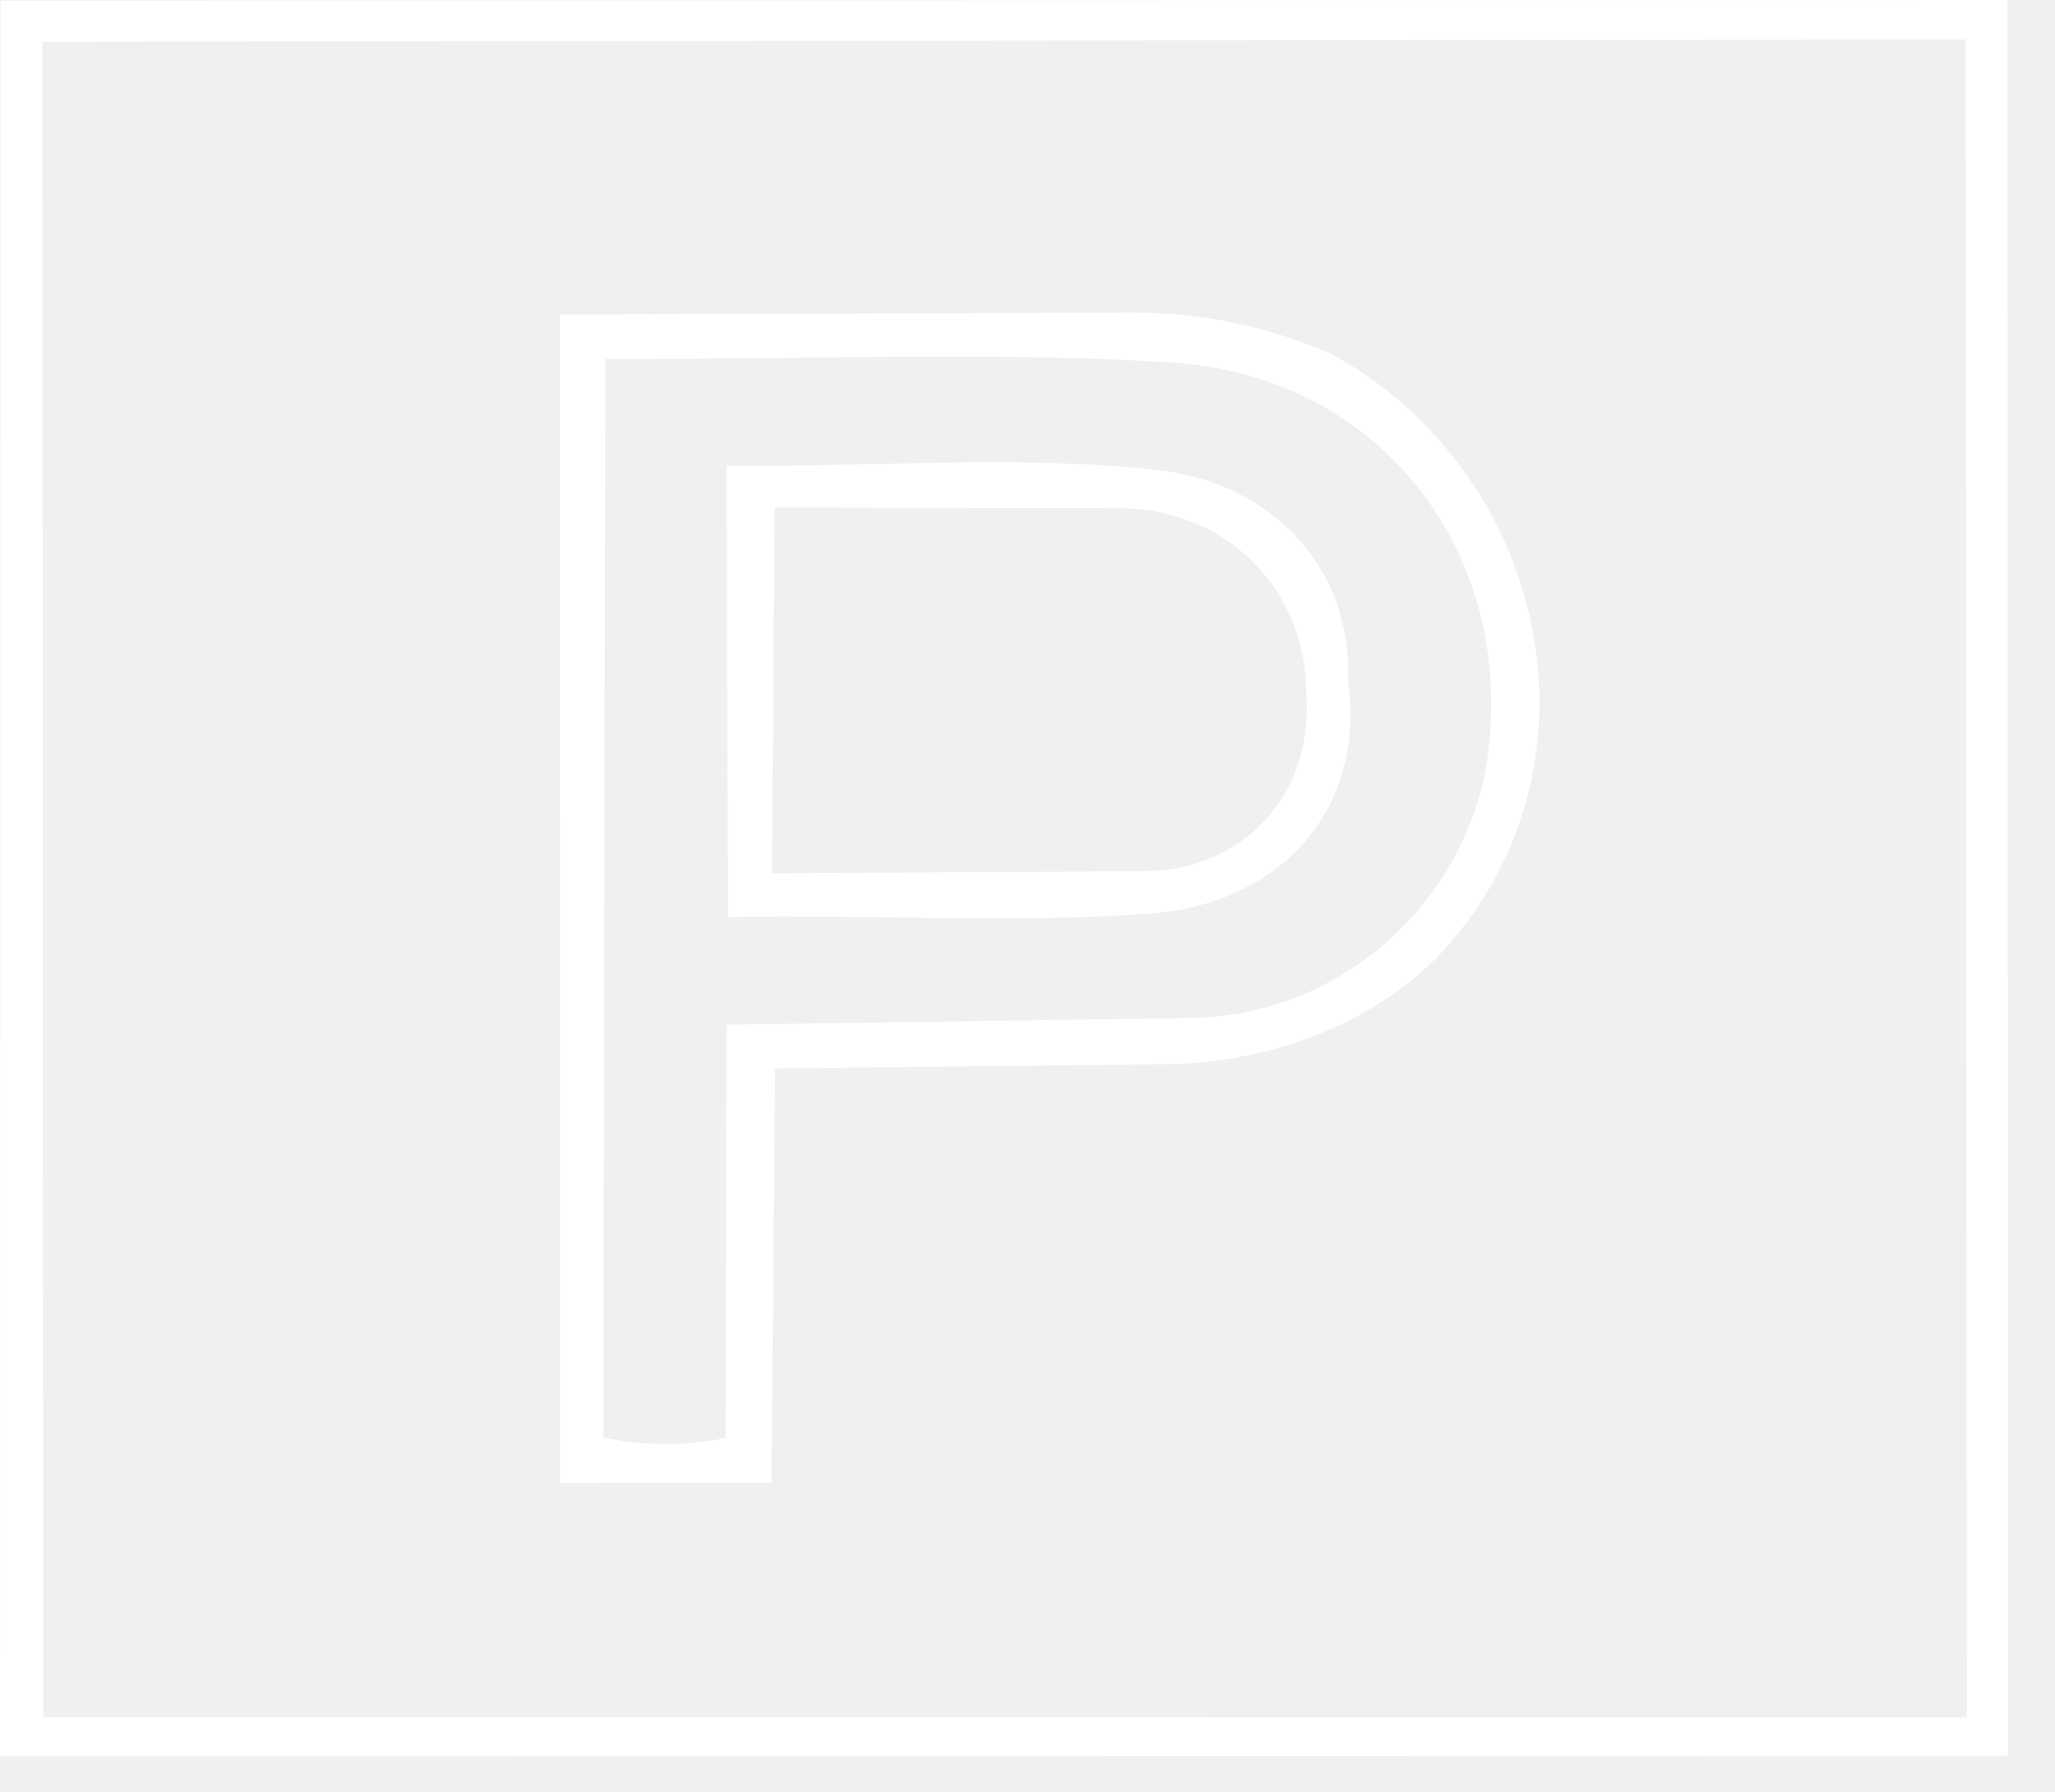
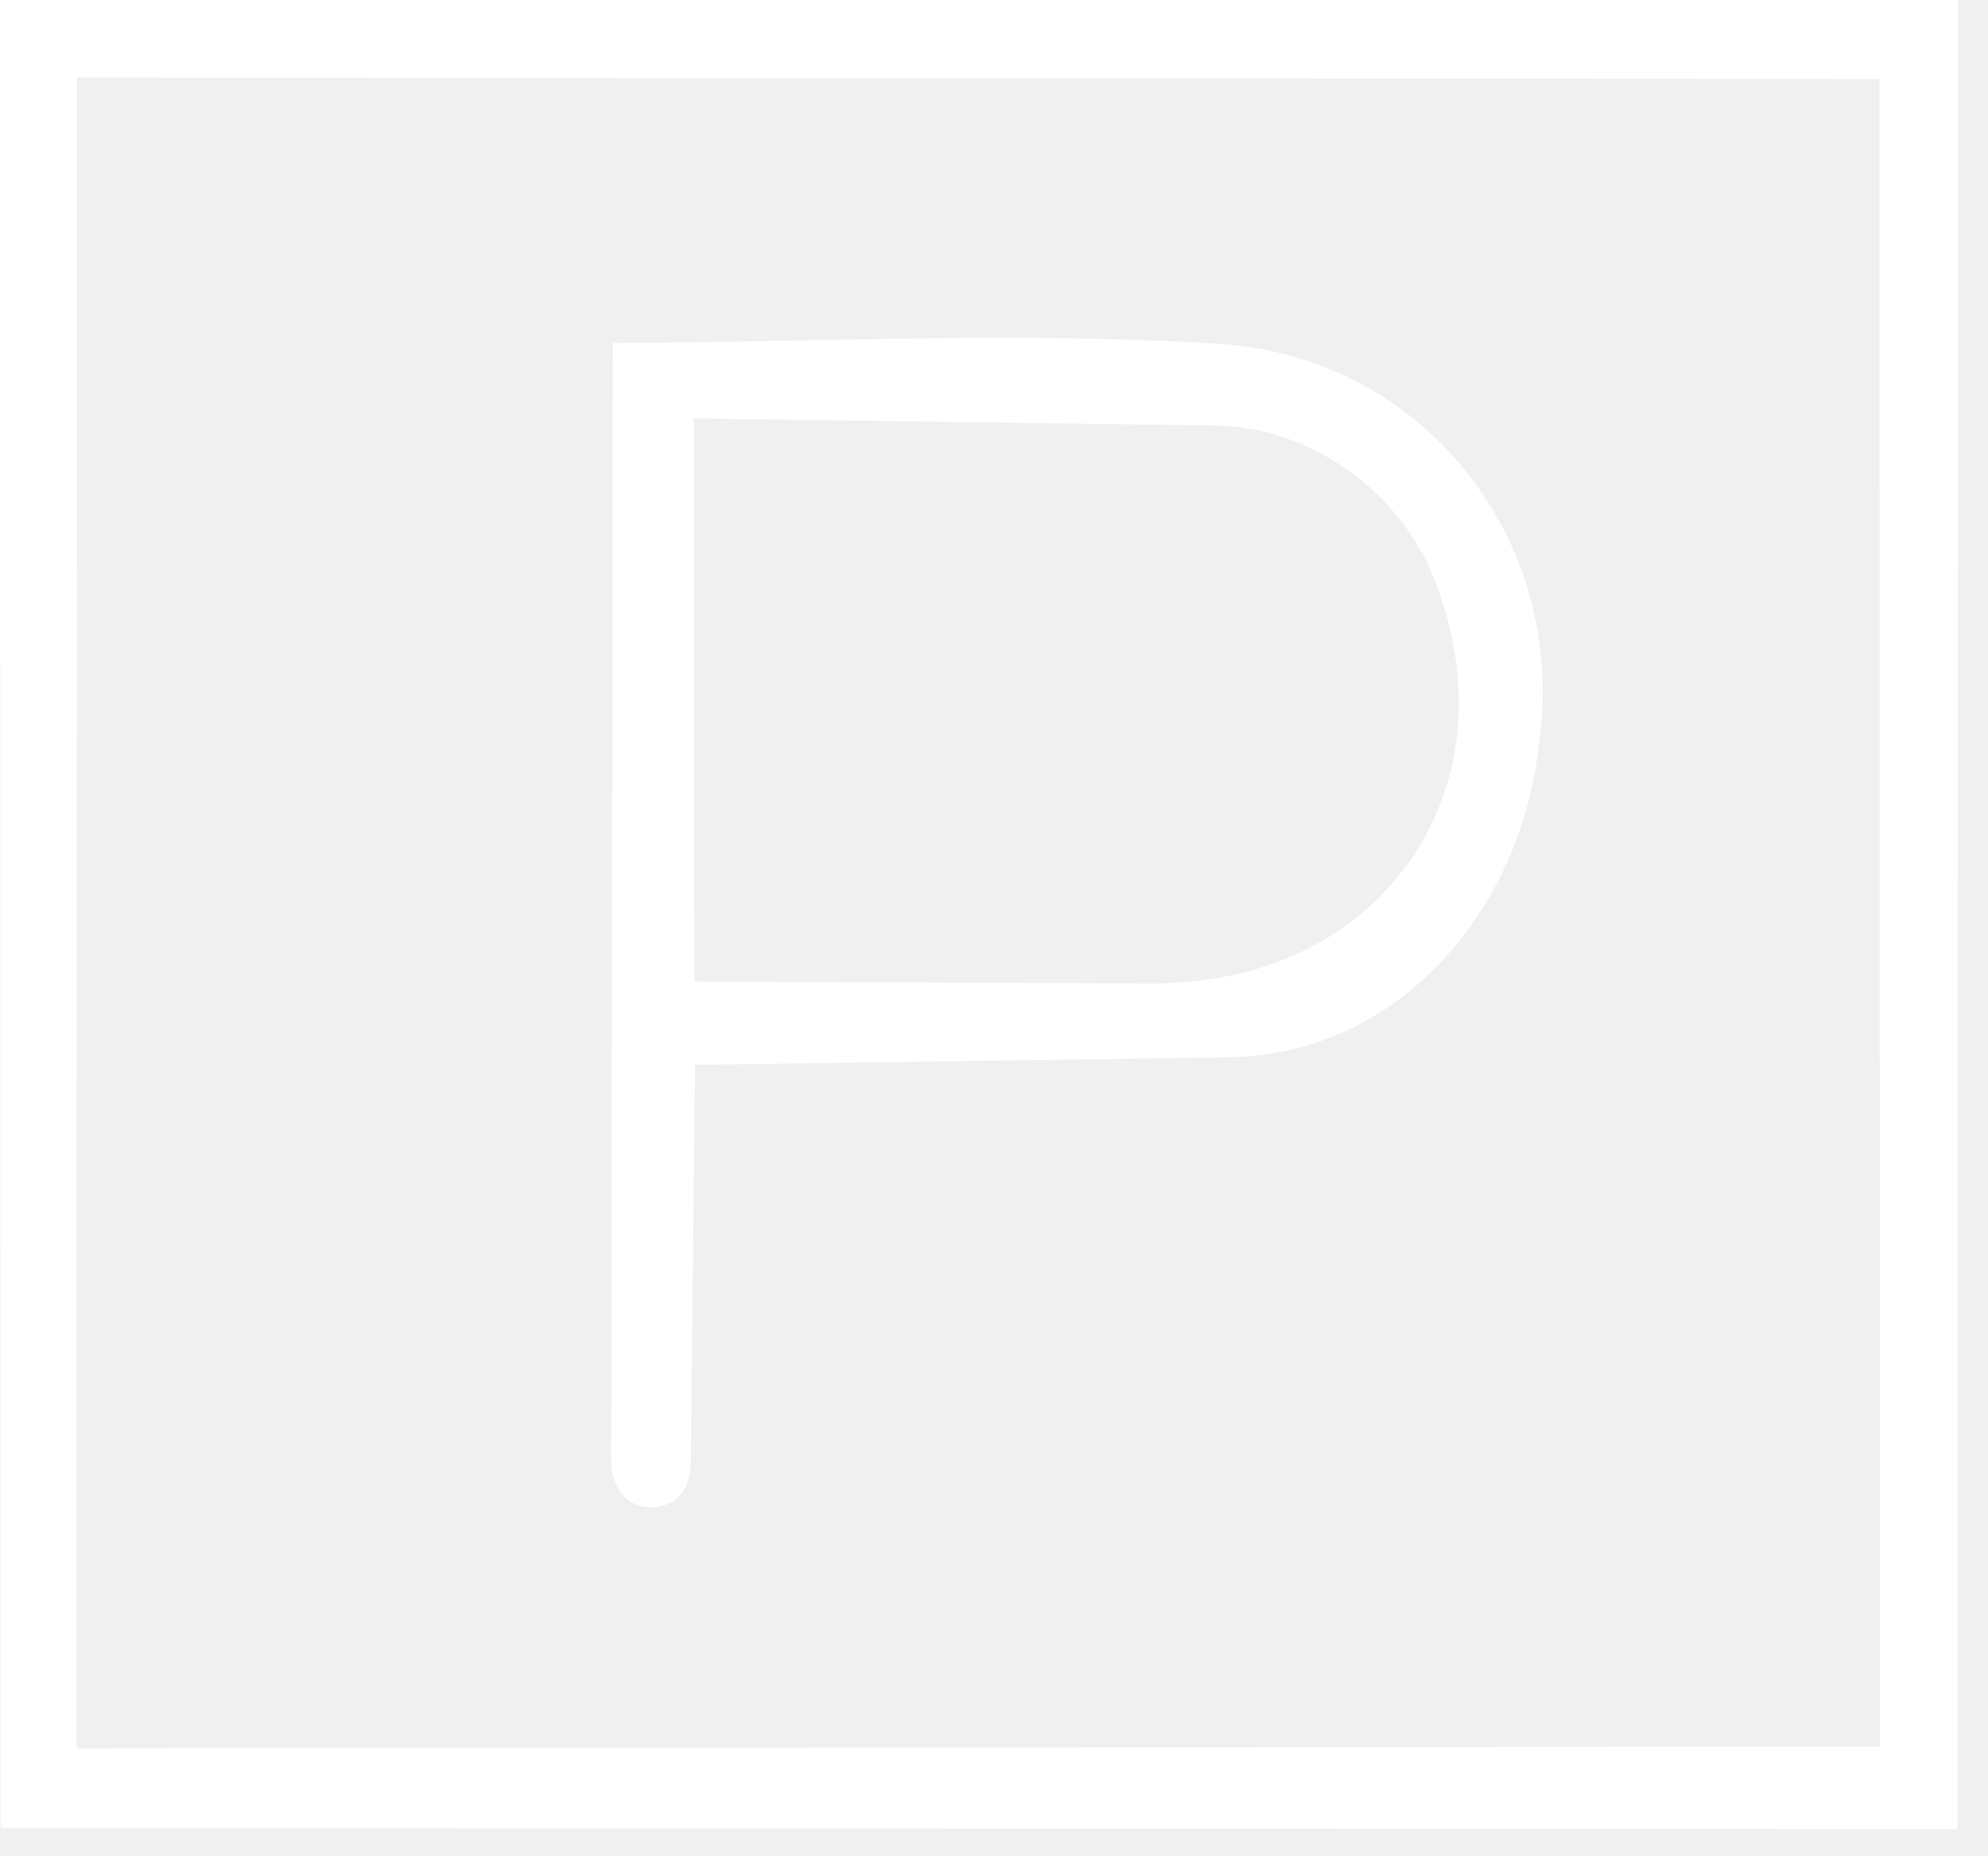
- <svg xmlns="http://www.w3.org/2000/svg" width="39" height="34" viewBox="0 0 39 34" fill="none">
-   <path d="M38.11 33.319L0 33.326L0.009 0.011L38.099 0L38.11 33.319ZM37.327 32.594L37.306 0.75L0.804 0.791L0.82 32.589L37.33 32.594H37.327Z" fill="white" />
-   <path d="M22.115 20.196L14.71 20.276L14.641 28.138L10.629 28.143L10.624 5.969L21.47 5.933C22.815 5.928 23.997 6.182 25.233 6.698C29.291 8.896 30.584 14.33 27.527 17.889C26.25 19.378 24.157 20.175 22.113 20.198L22.115 20.196ZM22.594 19.318C25.467 19.277 27.776 17.126 28.213 14.492C28.817 10.578 26.257 7.117 22.194 6.875C18.622 6.662 15.089 6.829 11.489 6.813L11.449 27.281C12.246 27.445 13.019 27.441 13.77 27.29L13.788 19.446L22.594 19.32V19.318Z" fill="white" />
-   <path d="M25.586 12.958C25.916 15.455 24.213 17.165 21.818 17.338C19.182 17.53 16.576 17.35 13.818 17.402L13.784 8.834C16.52 8.873 19.24 8.623 21.951 8.918C24.111 9.154 25.686 10.752 25.581 12.956L25.586 12.958ZM24.791 13.187C24.791 11.115 23.209 9.645 21.244 9.643L14.701 9.632L14.65 16.573L21.704 16.534C23.553 16.522 24.914 15.148 24.794 13.189L24.791 13.187Z" fill="white" />
+ <svg xmlns="http://www.w3.org/2000/svg" width="45" height="42" viewBox="0 0 45 42" fill="none">
+   <path d="M0.015 41.38L44.307 41.404L44.321 0L0 0.001L0.015 41.38ZM1.731 39.575L1.743 1.756L42.542 1.787L42.556 39.536L1.731 39.575Z" fill="white" />
+   <path d="M27.552 7.78C24.389 7.588 21.362 7.645 18.156 7.705C16.855 7.73 15.51 7.755 14.168 7.762L13.872 7.763L13.835 33.023C13.834 33.537 14.034 33.805 14.2 33.94C14.348 34.058 14.529 34.12 14.725 34.12C14.795 34.12 14.867 34.112 14.94 34.096C15.627 33.946 15.634 33.273 15.637 33.019L15.733 24.104L27.772 23.933C29.651 23.906 31.338 23.147 32.653 21.738C33.858 20.446 34.631 18.715 34.832 16.862C35.167 14.633 34.558 12.366 33.161 10.642C31.775 8.932 29.783 7.916 27.551 7.781L27.552 7.78ZM31.78 19.669C30.504 21.35 28.466 22.273 26.037 22.261L15.716 22.22L15.705 9.471L27.514 9.632C29.629 9.661 31.662 11.083 32.458 13.09C33.4 15.462 33.152 17.86 31.78 19.669Z" fill="white" />
</svg>
